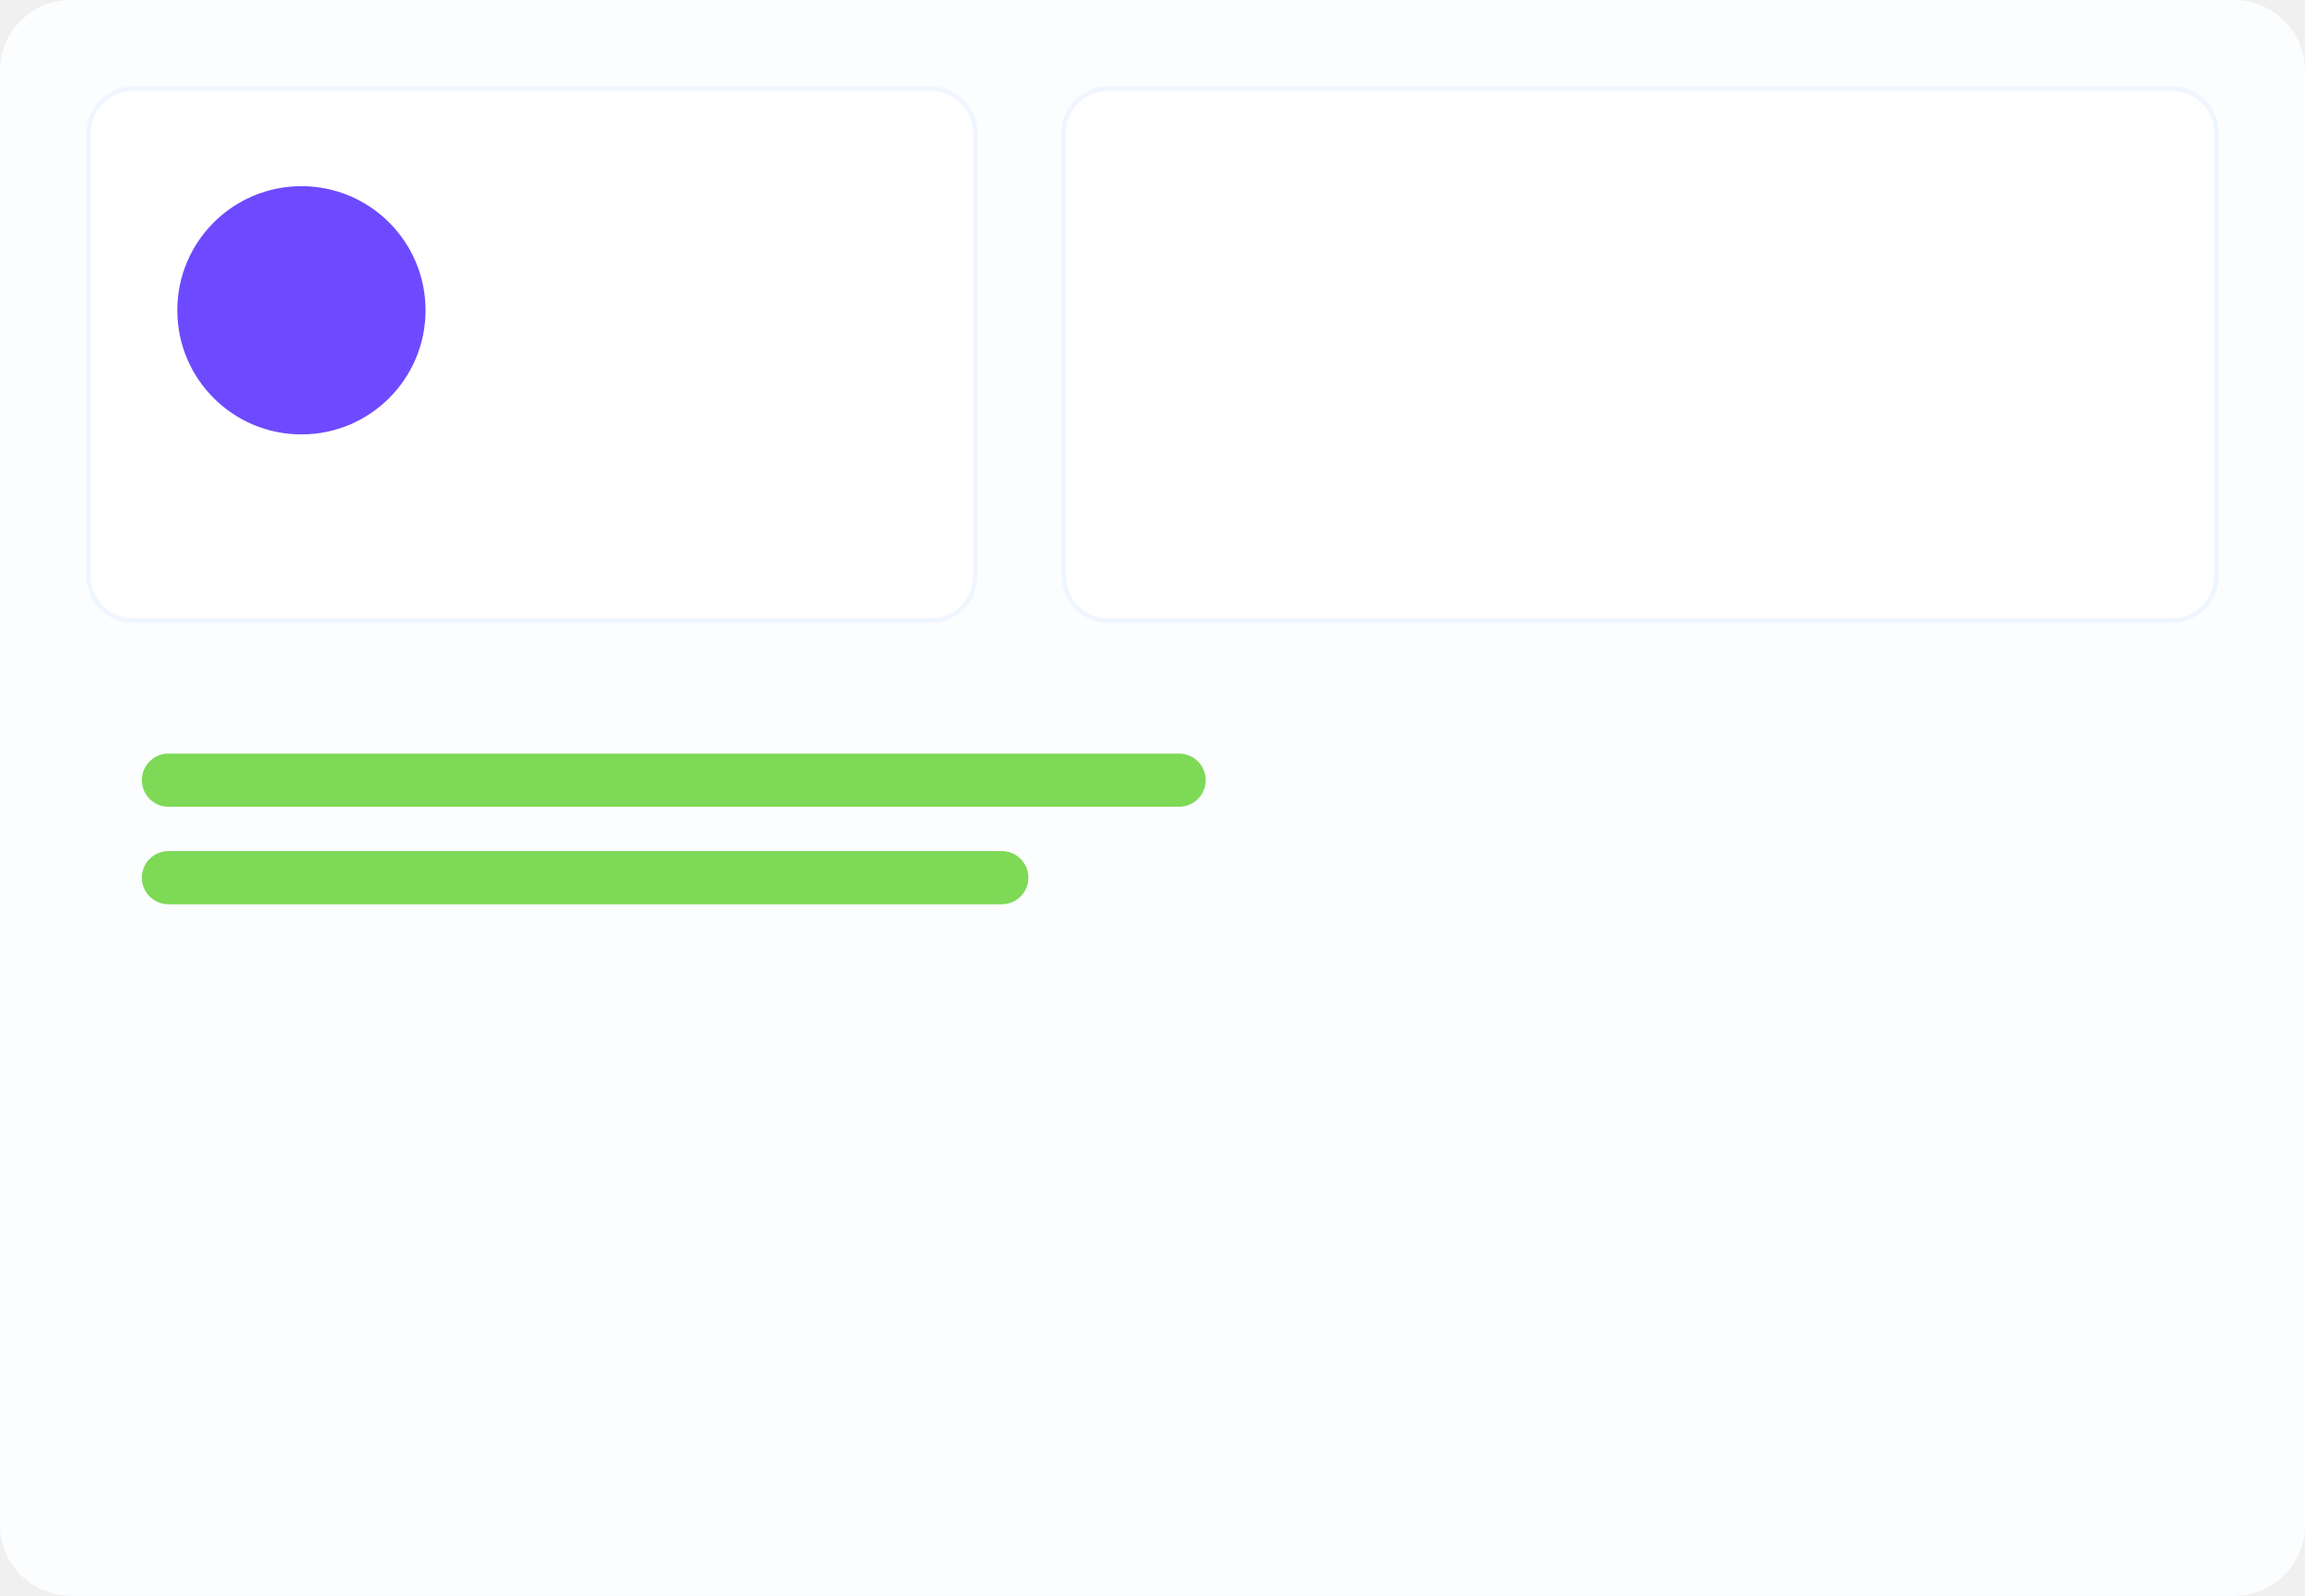
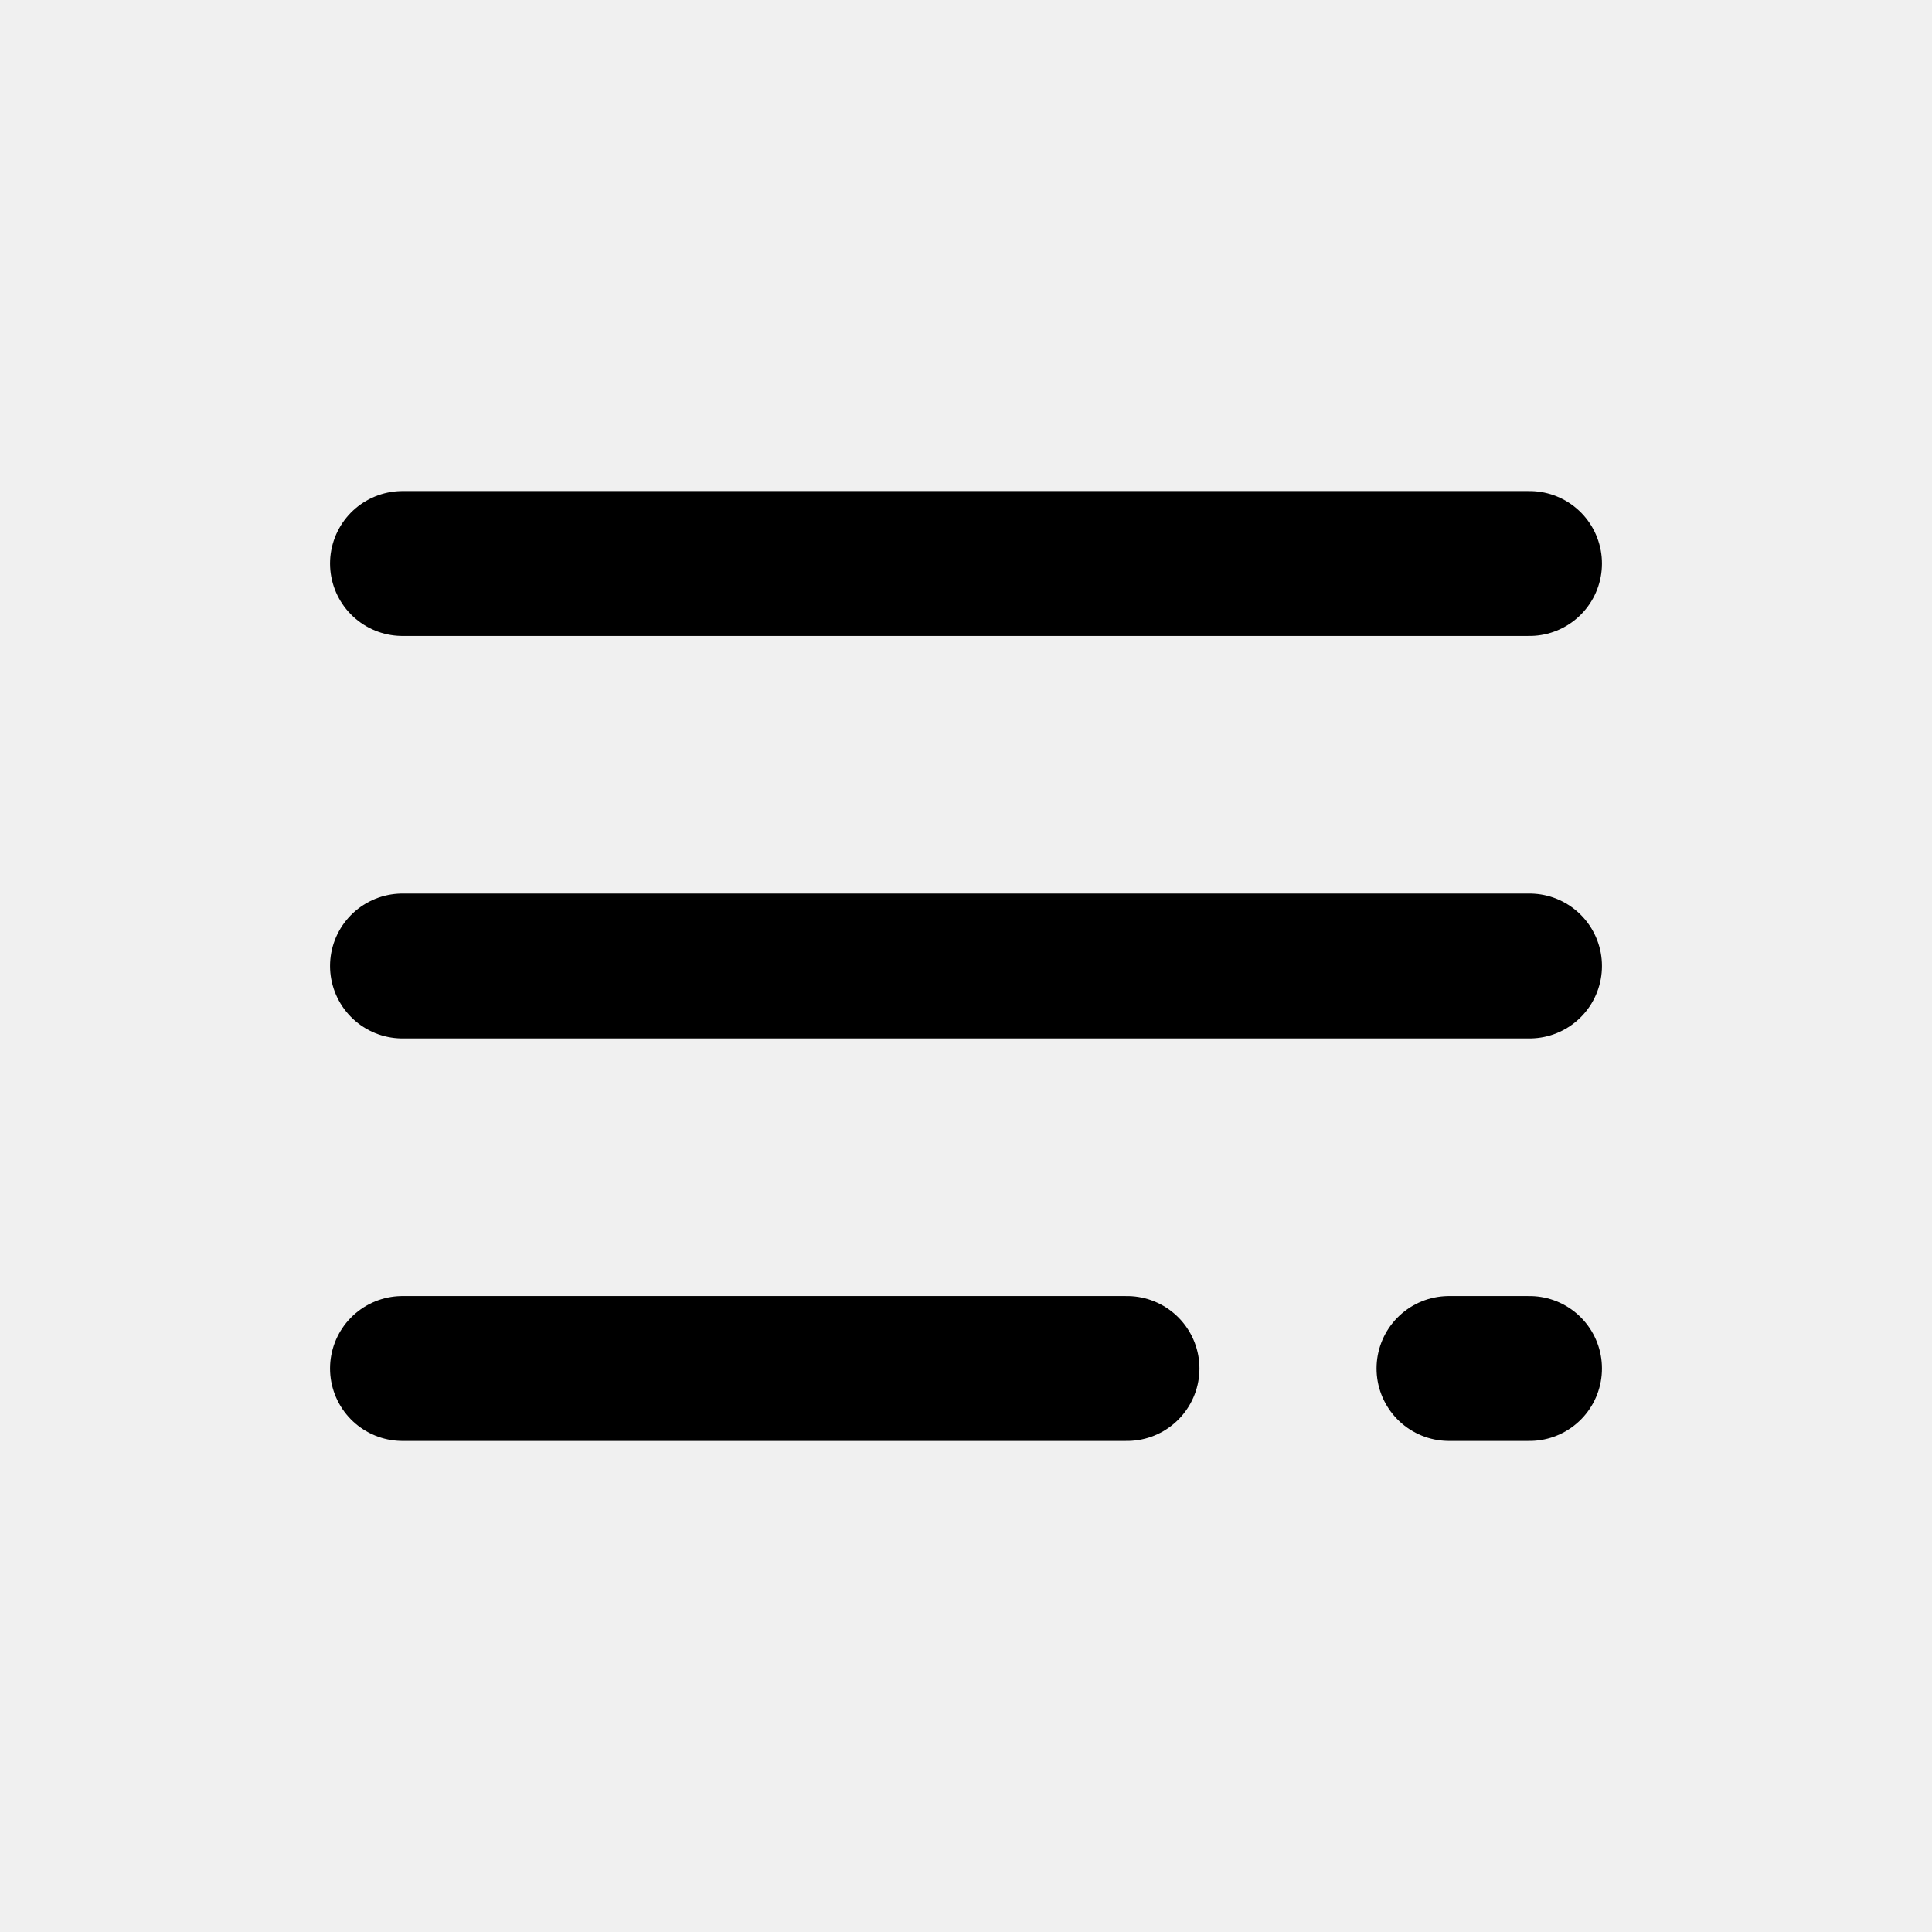
- <svg xmlns="http://www.w3.org/2000/svg" viewBox="0 0 520 360" width="520" height="360" preserveAspectRatio="xMidYMid meet">
-   <rect width="100%" height="100%" rx="16" fill="#fbfdff" />
-   <g transform="translate(20,20)">
-     <rect x="0" y="0" width="200" height="120" rx="10" fill="#fff" stroke="#eff6ff" />
-     <rect x="220" y="0" width="260" height="120" rx="10" fill="#fff" stroke="#eff6ff" />
-     <g transform="translate(12,14)" fill="#6d4aff">
-       <circle cx="36" cy="36" r="28" />
-     </g>
-     <g transform="translate(12,150)" fill="#7ED957">
-       <rect x="0" y="0" width="240" height="12" rx="6" />
-       <rect x="0" y="22" width="200" height="12" rx="6" />
-     </g>
-   </g>
+ <svg xmlns="http://www.w3.org/2000/svg" viewBox="0 0 24 24" fill="none" stroke="currentColor" stroke-width="1.8" stroke-linecap="round" stroke-linejoin="round">
+   <path d="M5 7h14" />
+   <path d="M5 12h14" />
+   <path d="M5 17h9" />
+   <path d="M18 17h1" />
</svg>
